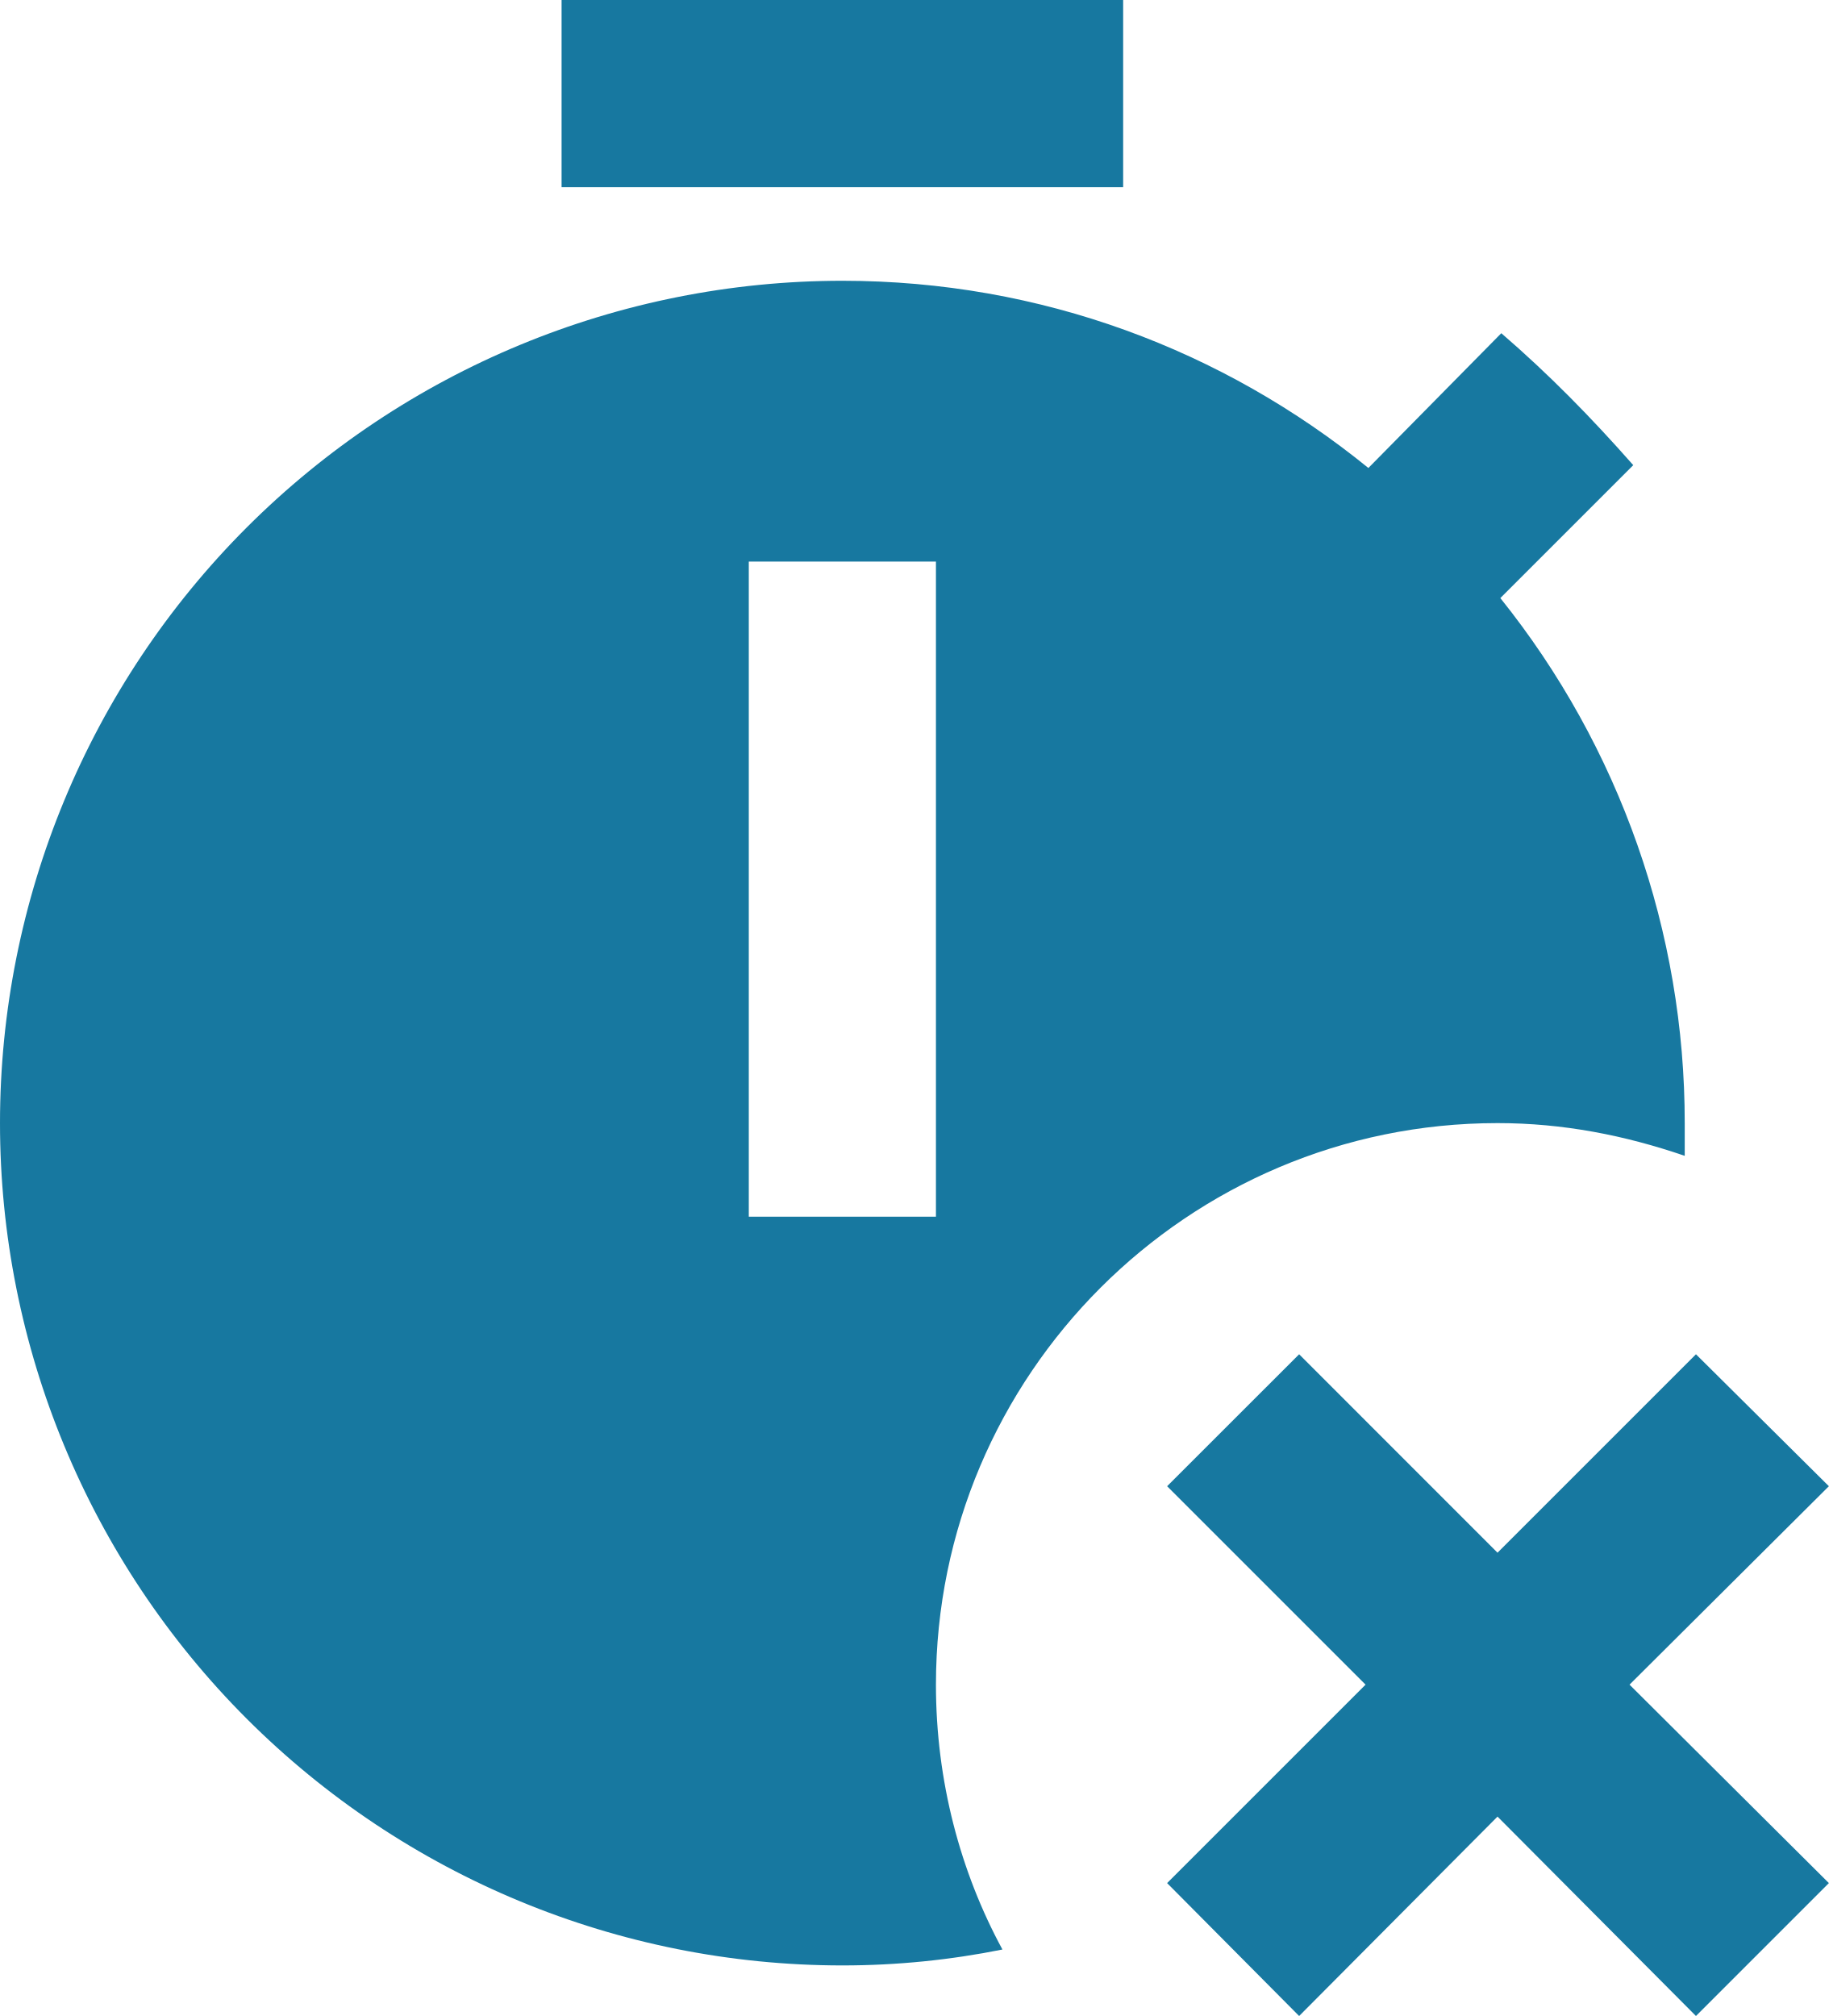
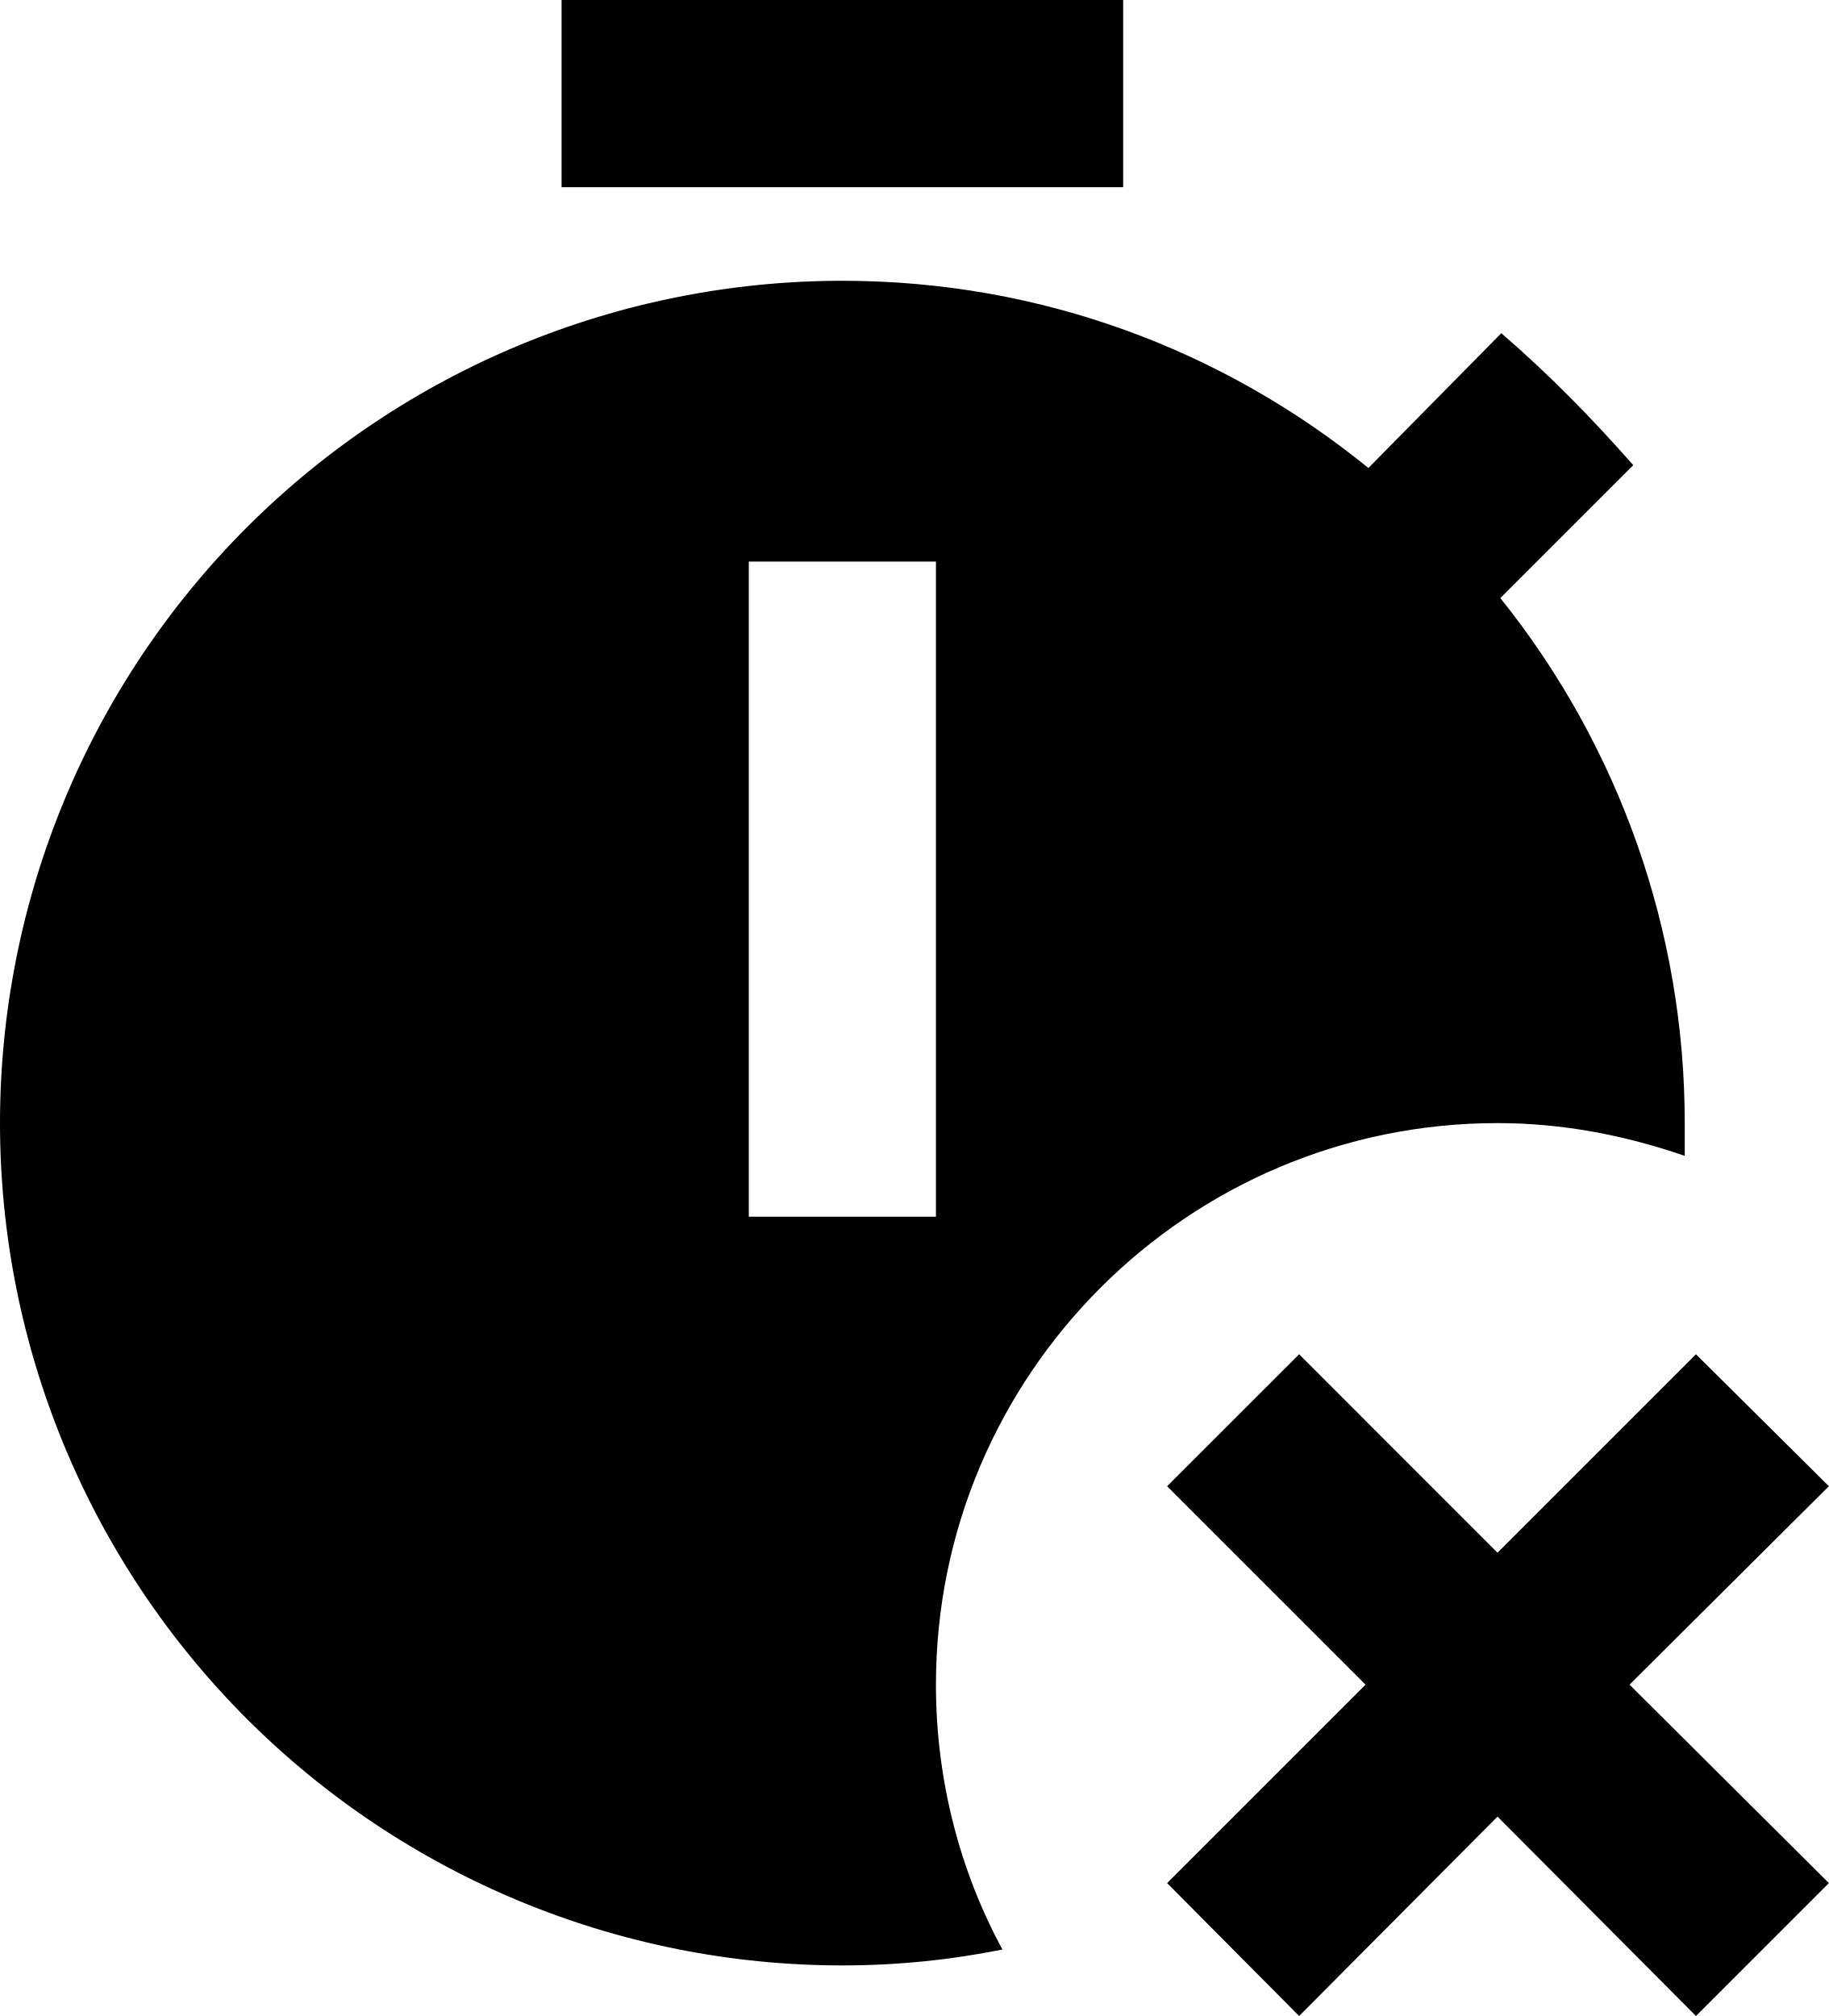
- <svg xmlns="http://www.w3.org/2000/svg" preserveAspectRatio="xMidYMid meet" overflow="visible" style="display: block;" width="28.496" height="31.413" viewBox="0 0 28.496 31.413" fill="none">
-   <path id="Vector" d="M17.5 2.917H8.75V0H17.5V2.917ZM14.583 26.25C14.583 27.752 14.963 29.167 15.619 30.377C14.817 30.538 13.985 30.625 13.125 30.625C9.644 30.625 6.306 29.242 3.844 26.781C1.383 24.319 0 20.981 0 17.5C0 14.019 1.383 10.681 3.844 8.219C6.306 5.758 9.644 4.375 13.125 4.375C16.217 4.375 19.06 5.454 21.321 7.292L23.392 5.192C24.135 5.833 24.792 6.504 25.448 7.248L23.377 9.319C25.238 11.639 26.252 14.525 26.25 17.5V18.01C25.317 17.69 24.354 17.5 23.333 17.5C18.506 17.5 14.583 21.423 14.583 26.25ZM14.583 8.75H11.667V18.958H14.583V8.75ZM28.496 23.158L26.425 21.102L23.333 24.194L20.242 21.102L18.185 23.158L21.277 26.25L18.185 29.342L20.242 31.413L23.333 28.306L26.425 31.413L28.496 29.342L25.39 26.25L28.496 23.158Z" fill="#1778A0" />
+ <svg xmlns="http://www.w3.org/2000/svg" preserveAspectRatio="xMidYMid meet" viewBox="0 0 28.496 31.413" fill="none">
+   <path id="Vector" d="M17.5 2.917H8.75V0H17.5V2.917ZM14.583 26.25C14.583 27.752 14.963 29.167 15.619 30.377C14.817 30.538 13.985 30.625 13.125 30.625C9.644 30.625 6.306 29.242 3.844 26.781C1.383 24.319 0 20.981 0 17.5C0 14.019 1.383 10.681 3.844 8.219C6.306 5.758 9.644 4.375 13.125 4.375C16.217 4.375 19.06 5.454 21.321 7.292L23.392 5.192C24.135 5.833 24.792 6.504 25.448 7.248L23.377 9.319C25.238 11.639 26.252 14.525 26.25 17.5V18.01C25.317 17.69 24.354 17.5 23.333 17.5C18.506 17.5 14.583 21.423 14.583 26.25ZM14.583 8.75H11.667V18.958H14.583V8.75ZM28.496 23.158L26.425 21.102L23.333 24.194L20.242 21.102L18.185 23.158L21.277 26.25L18.185 29.342L20.242 31.413L23.333 28.306L26.425 31.413L28.496 29.342L25.39 26.25L28.496 23.158Z" fill="currentColor" />
</svg>
